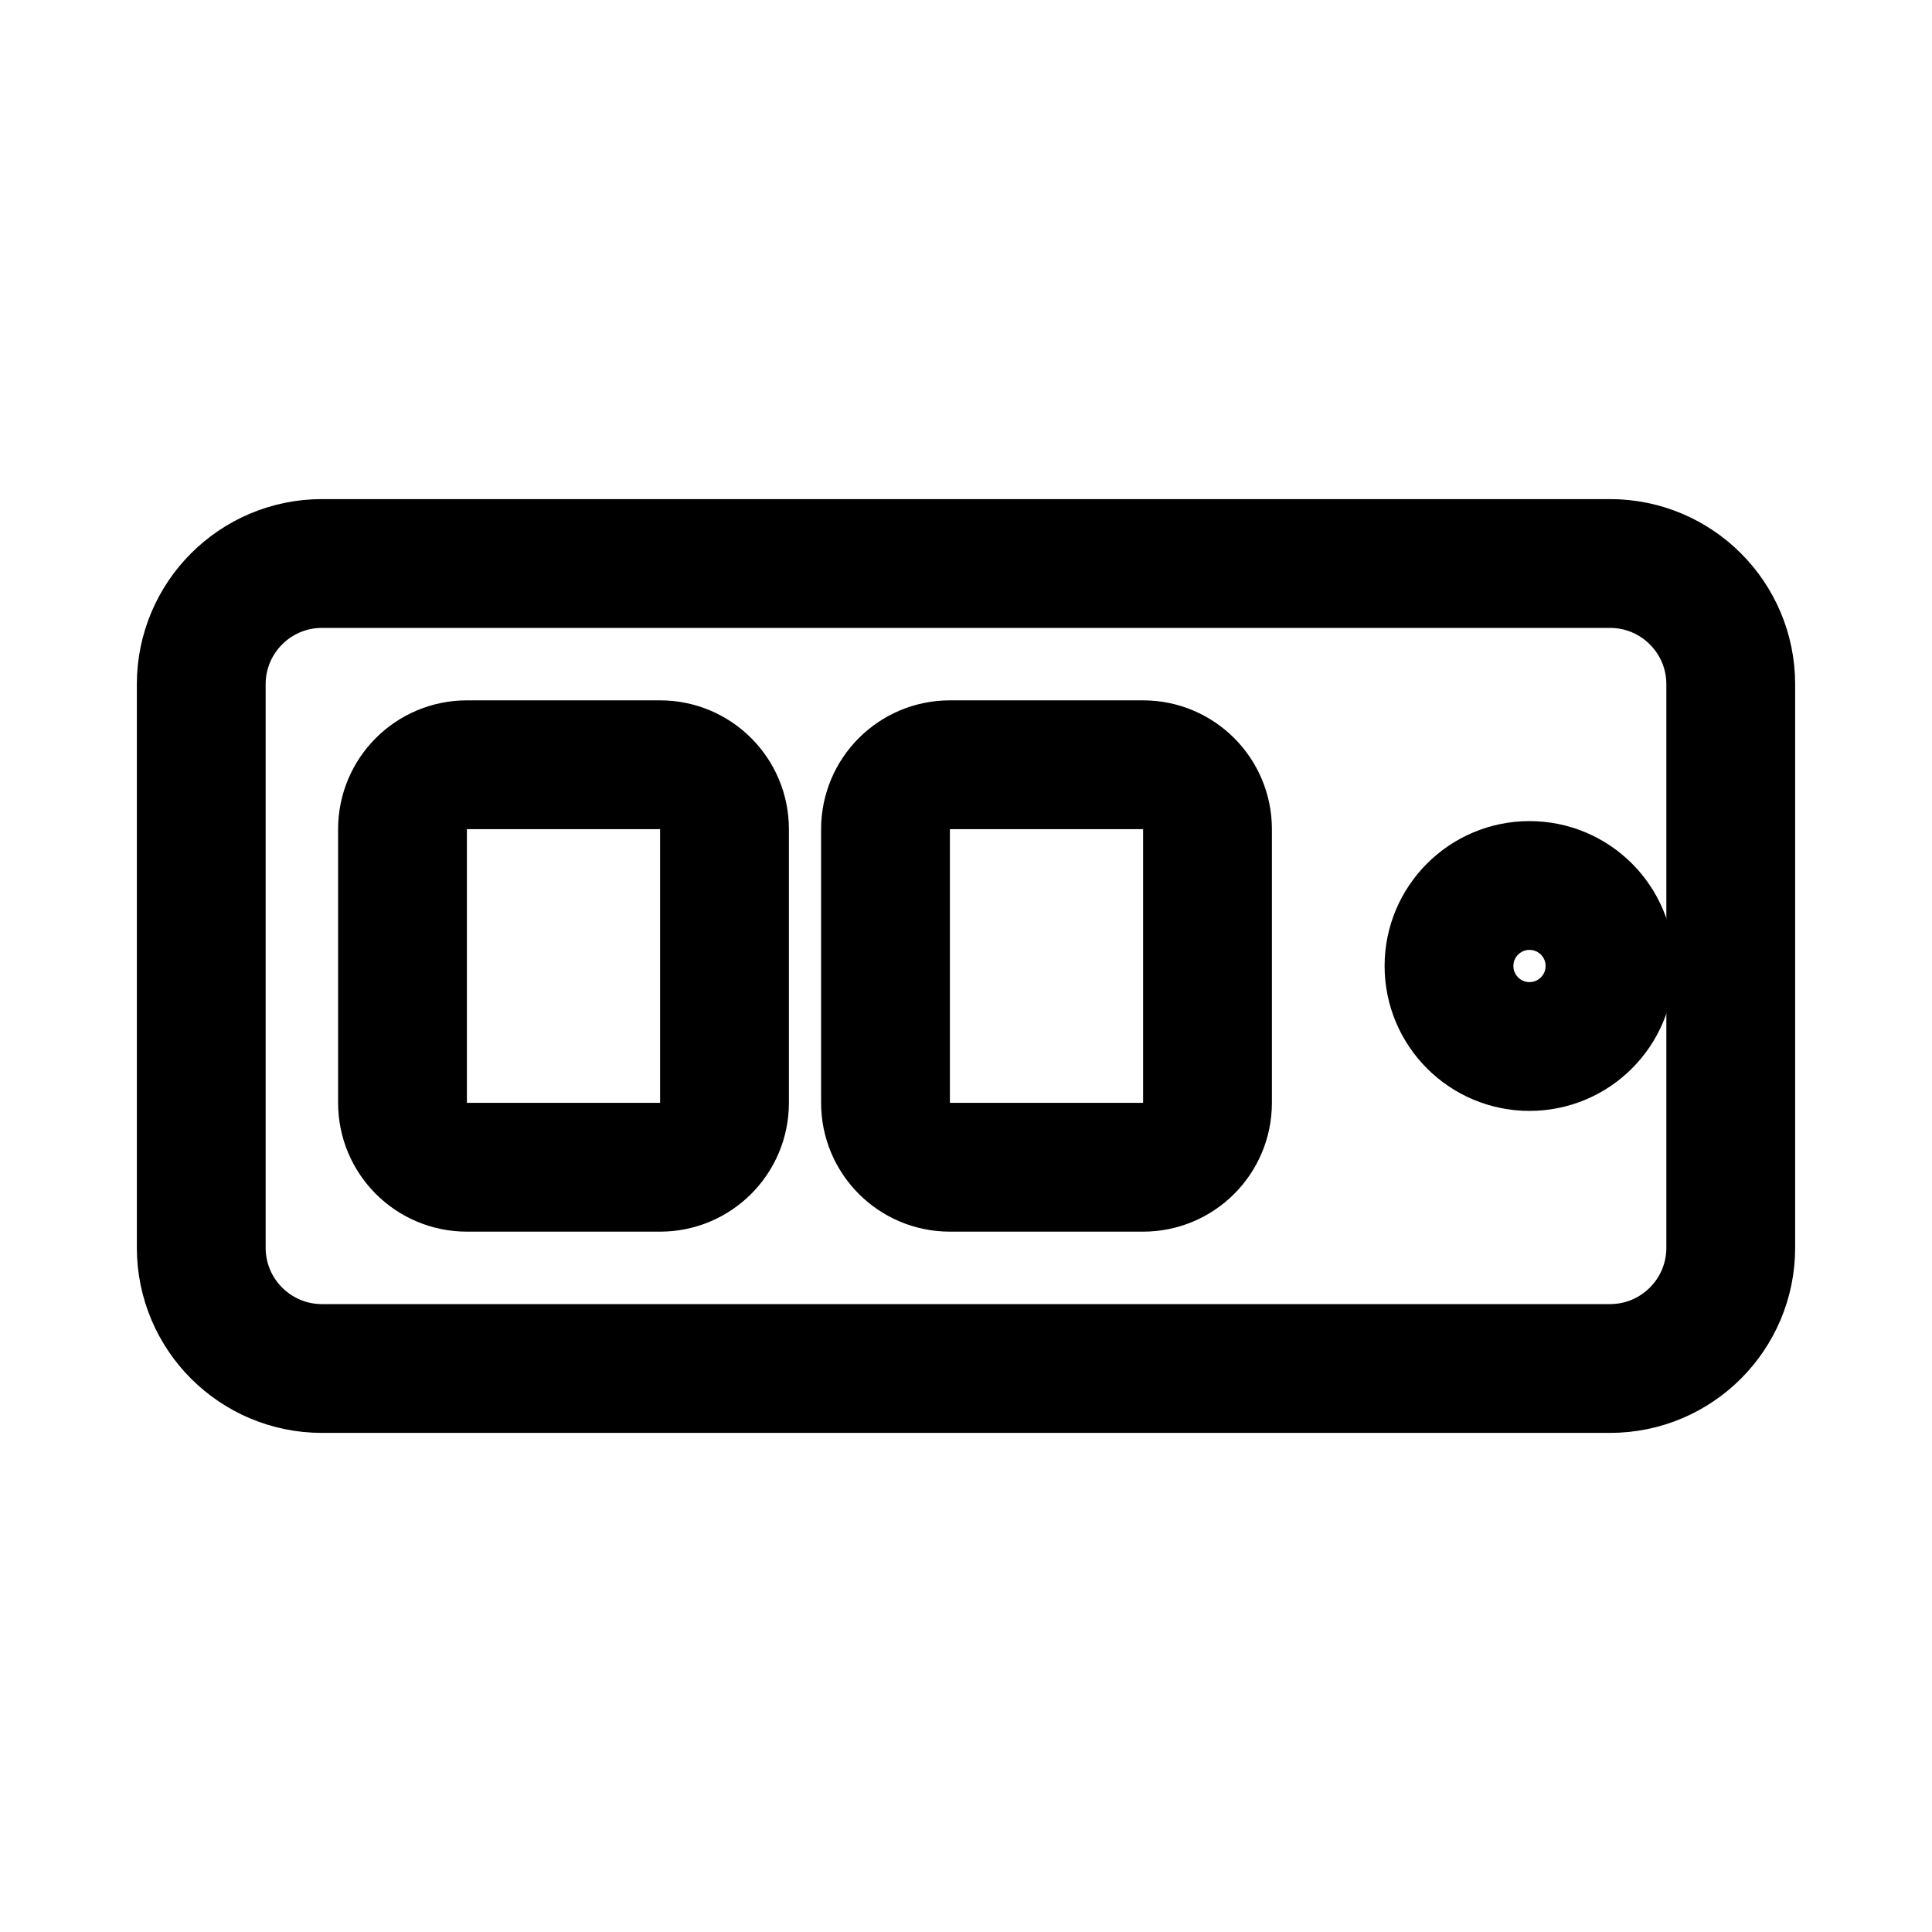
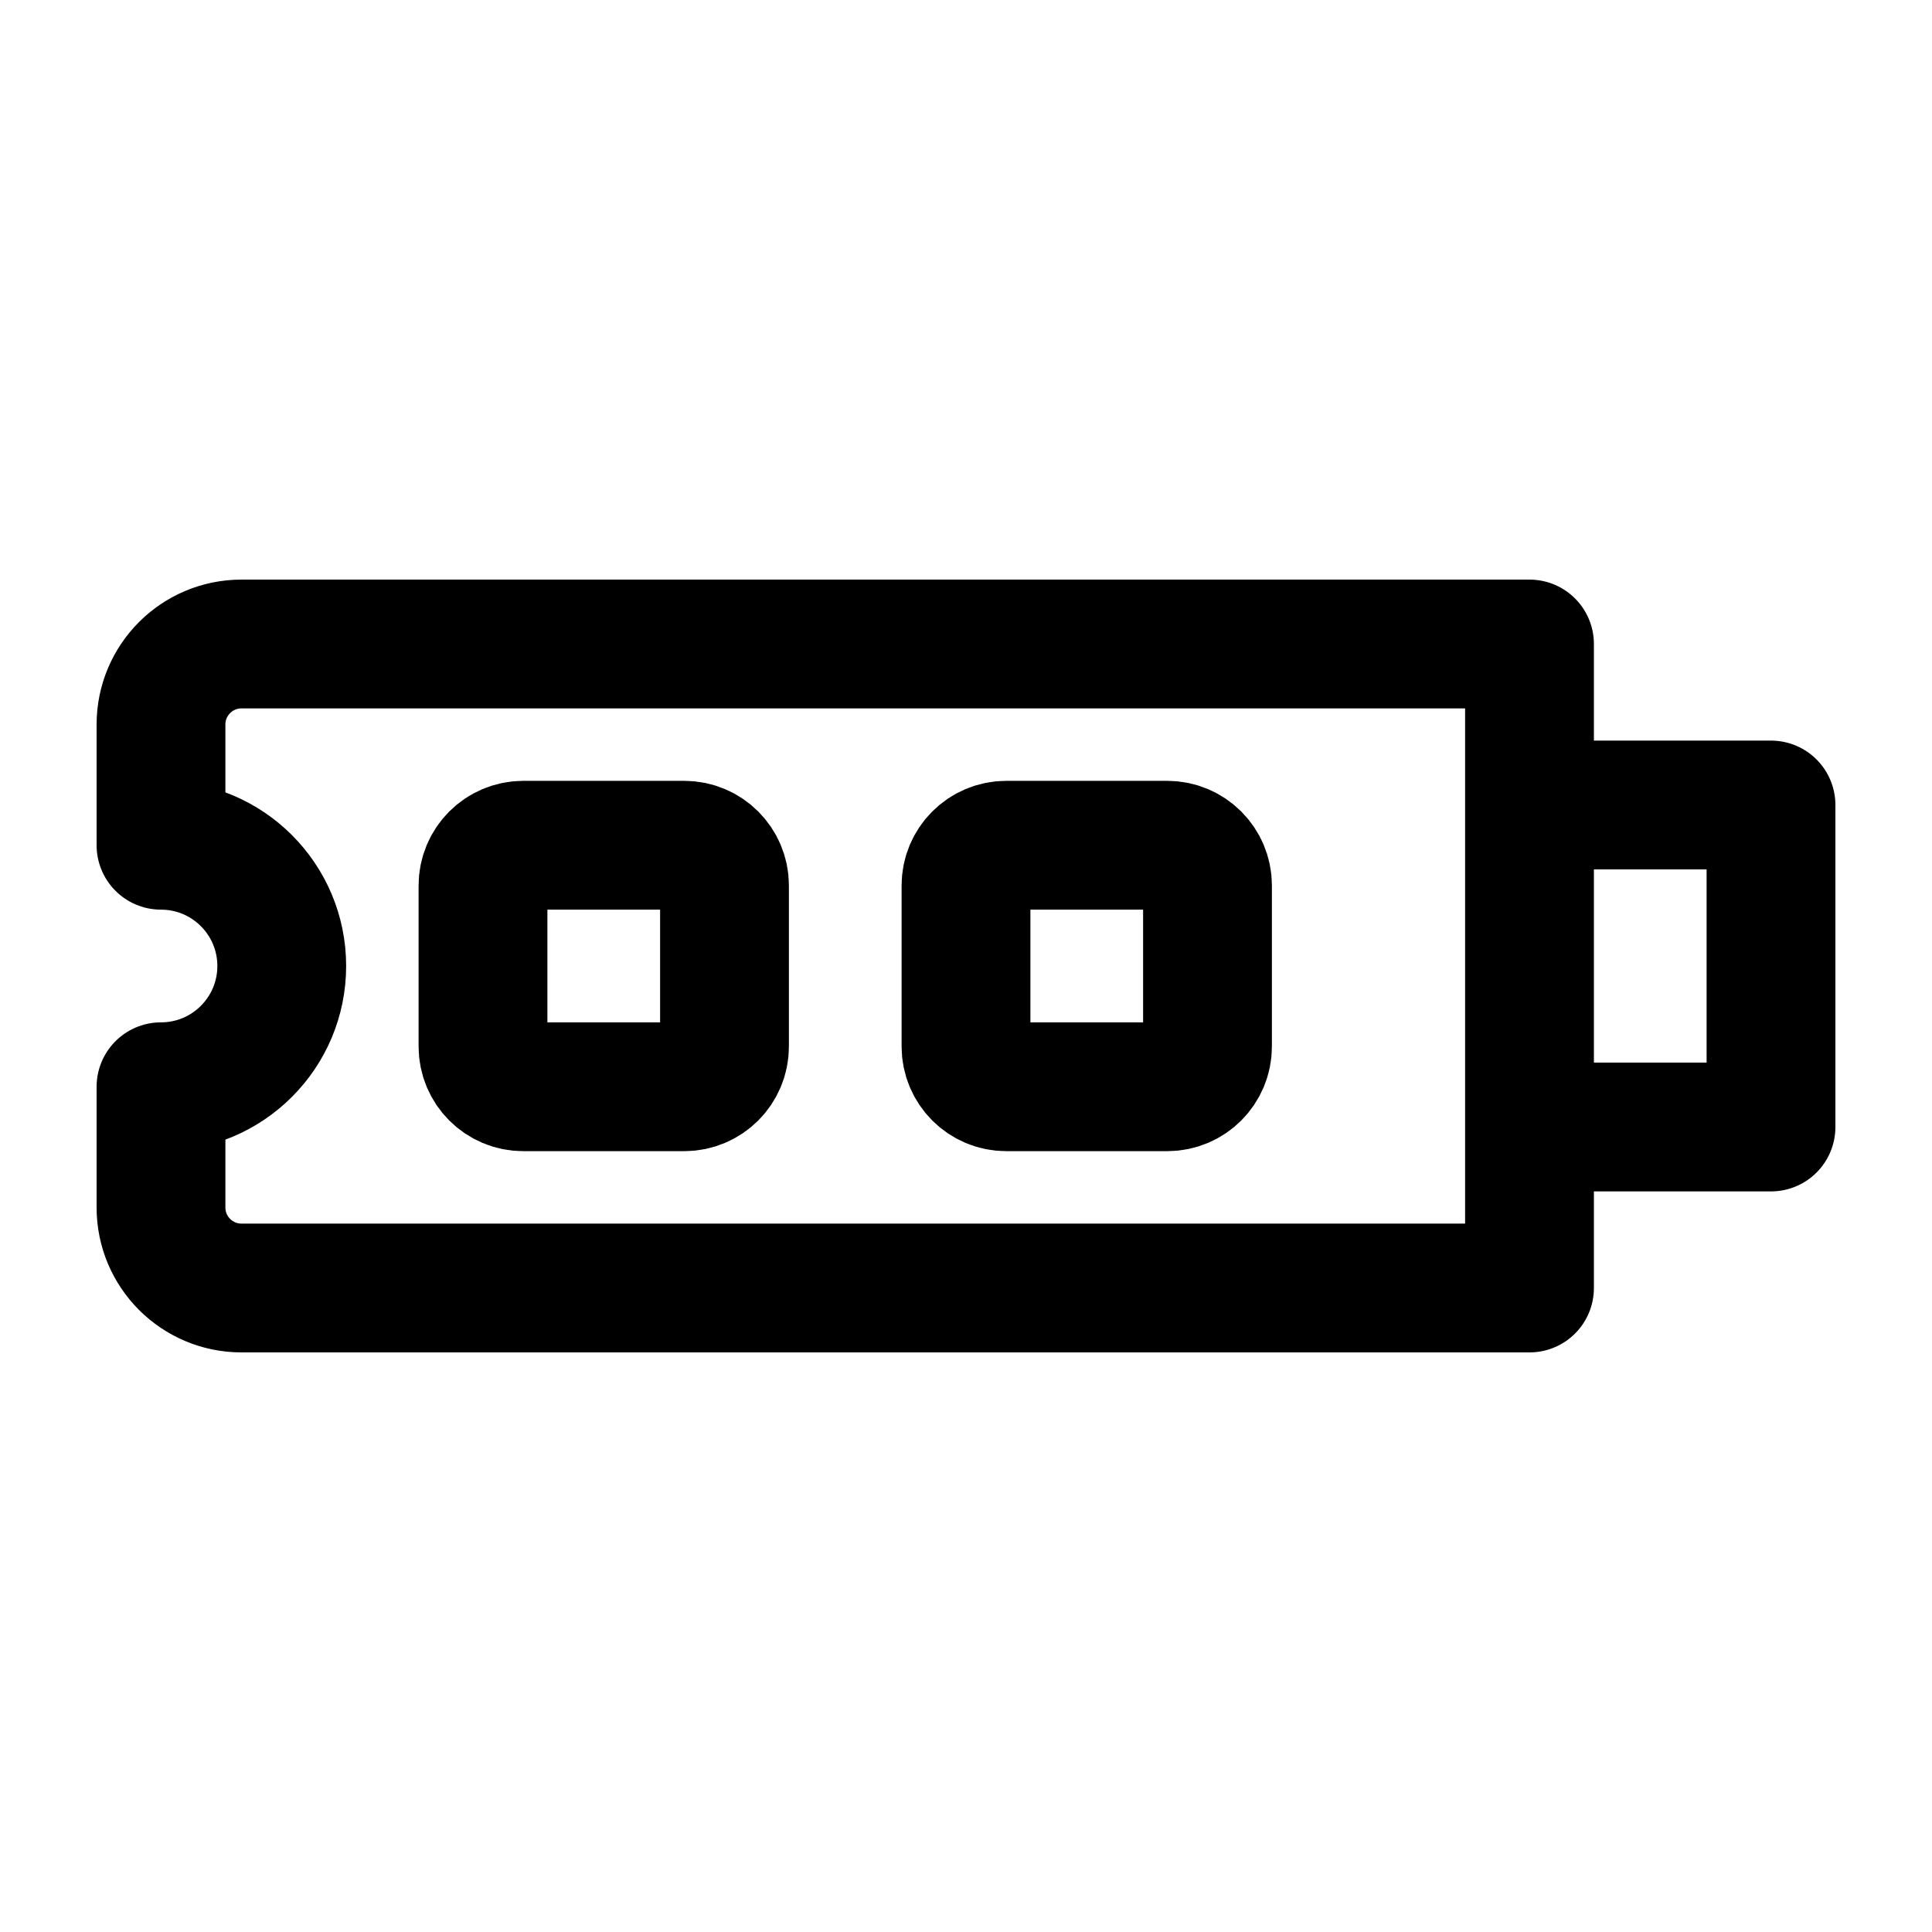
<svg xmlns="http://www.w3.org/2000/svg" viewBox="0 0 24 24" fill="none" stroke="currentColor" stroke-width="1.6" stroke-linecap="round" stroke-linejoin="round">
-   <rect x="2.5" y="7" width="19" height="10" rx="1.5" />
-   <rect x="5" y="9.5" width="4" height="5" rx="0.8" />
-   <rect x="11" y="9.5" width="4" height="5" rx="0.8" />
-   <circle cx="19" cy="12" r="1" />
+   <path d="M3 8h16v8H3a1 1 0 0 1-1-1v-1.5a1.5 1.5 0 0 0 0-3V9a1 1 0 0 1 1-1zM19 10h3v4h-3" />
+   <rect x="6" y="10.5" width="3" height="3" rx="0.5" />
+   <rect x="12" y="10.5" width="3" height="3" rx="0.5" />
</svg>
